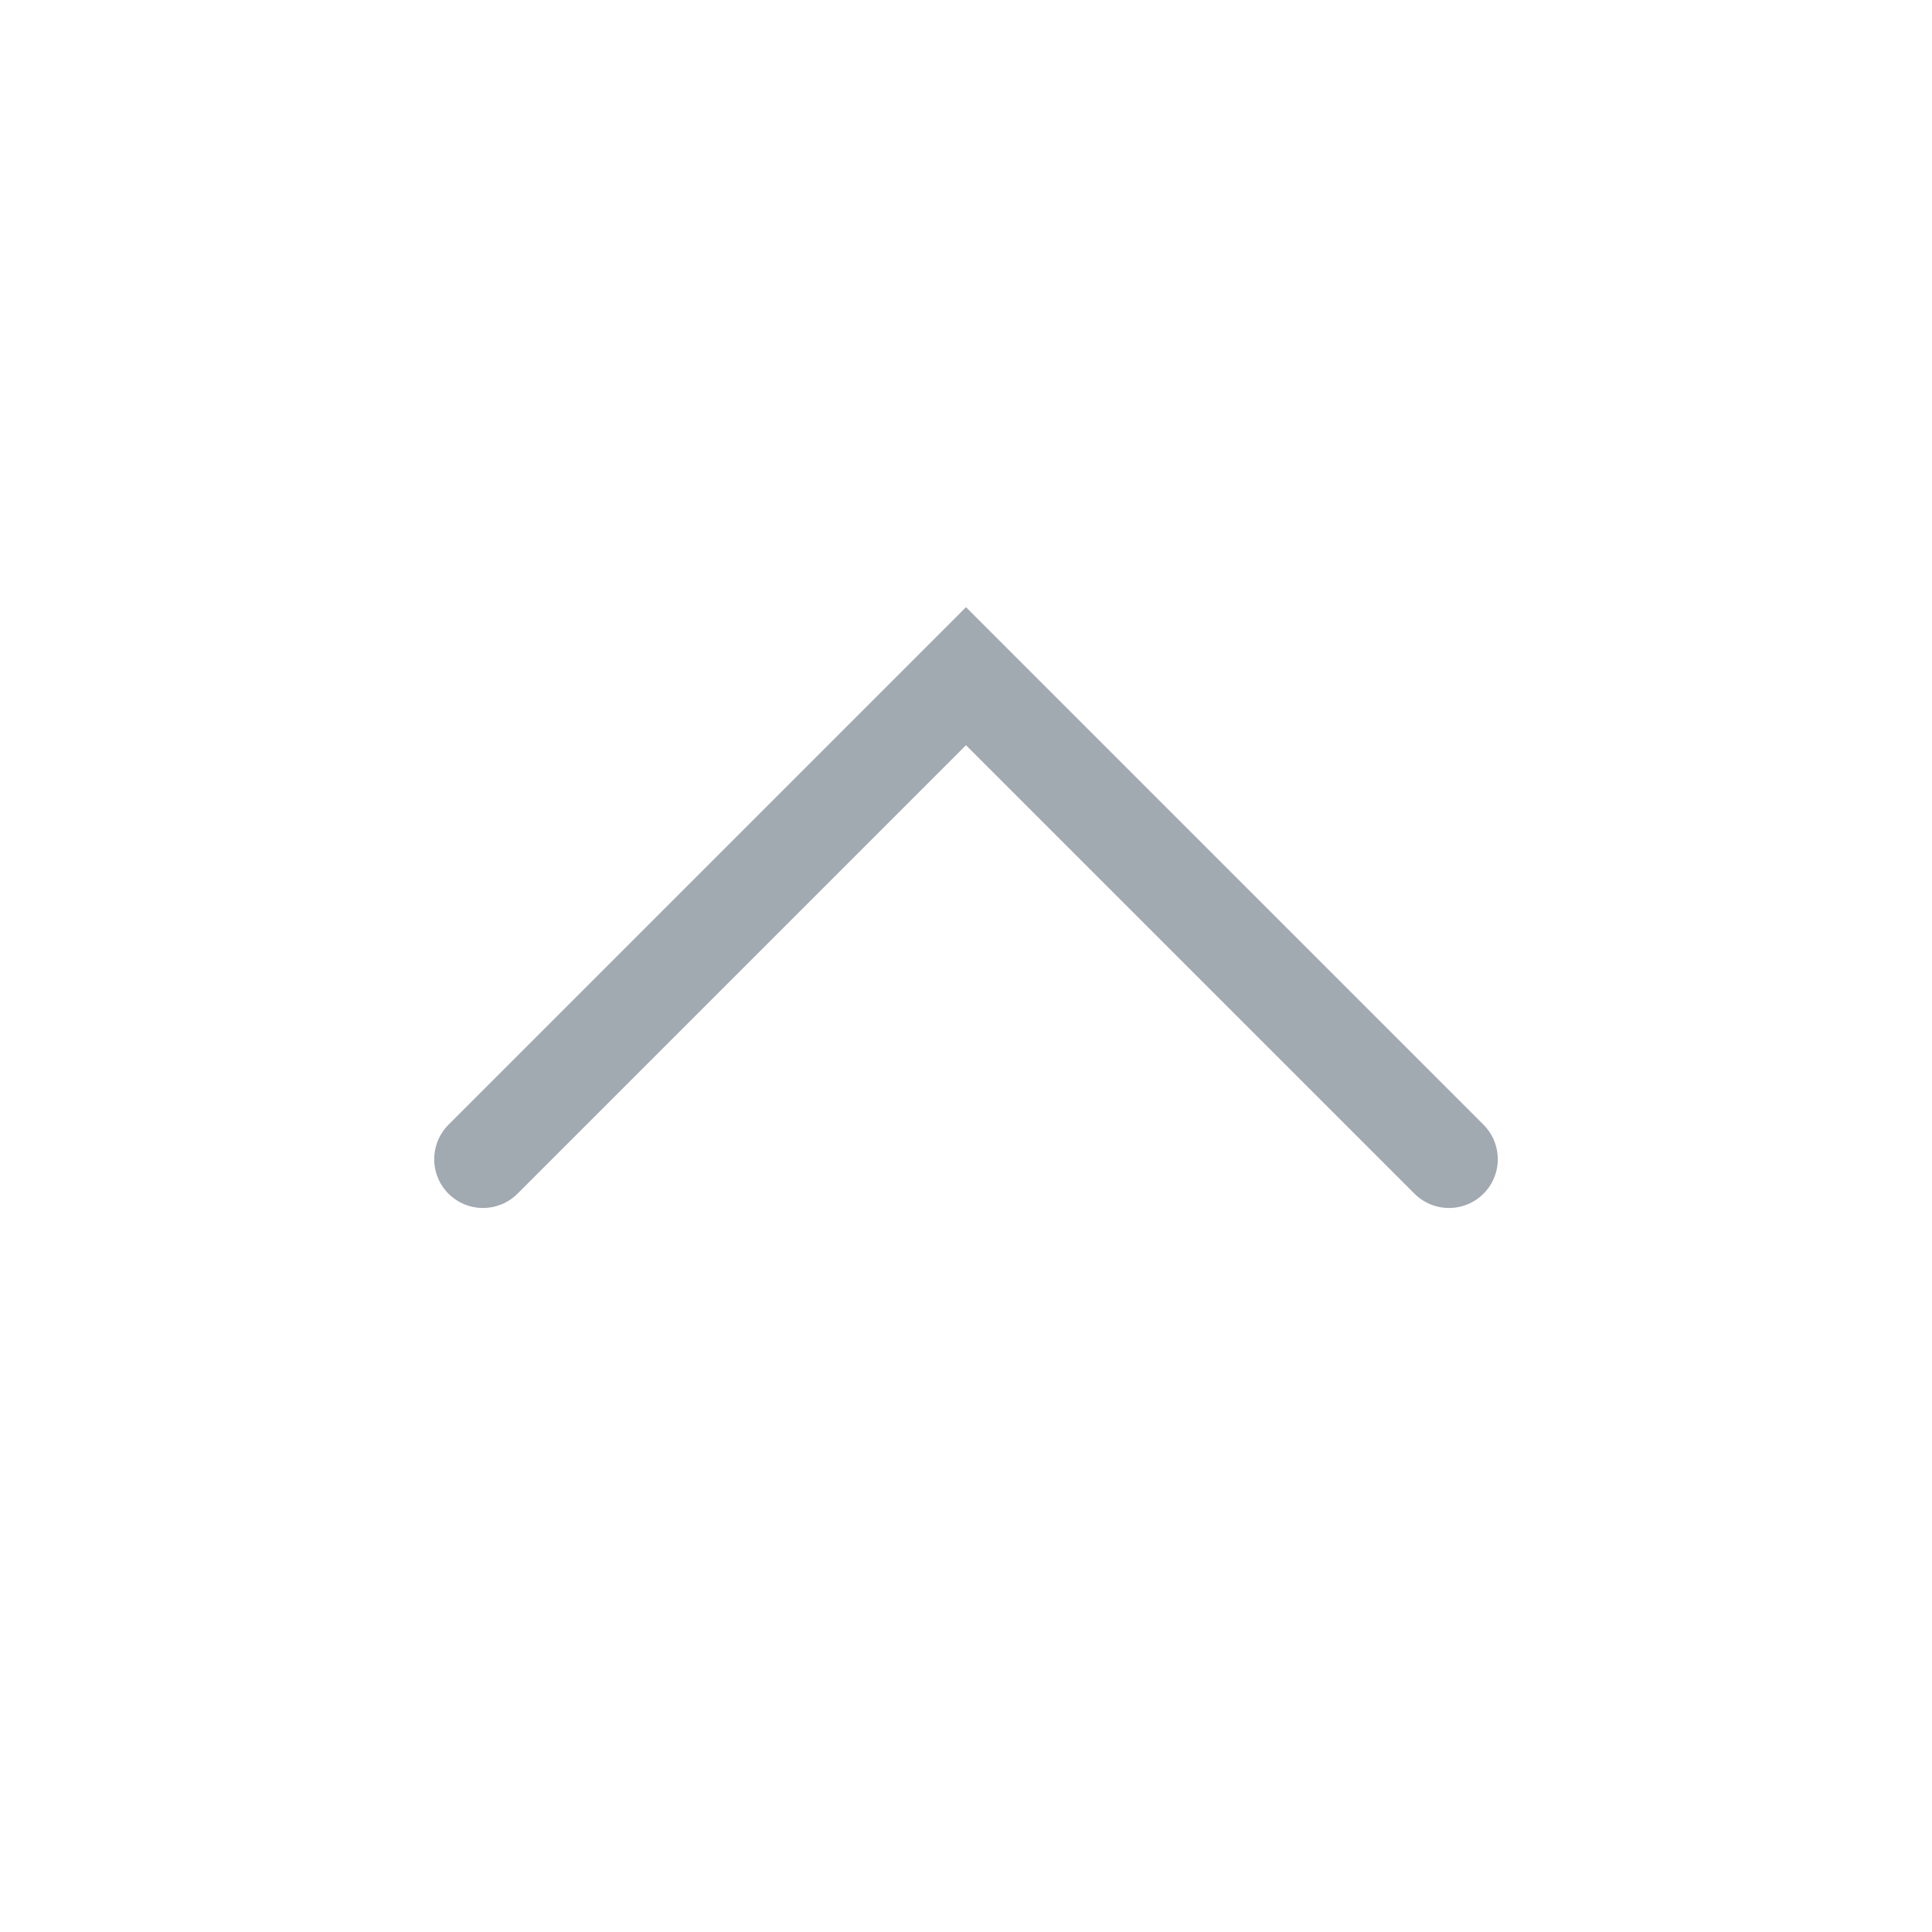
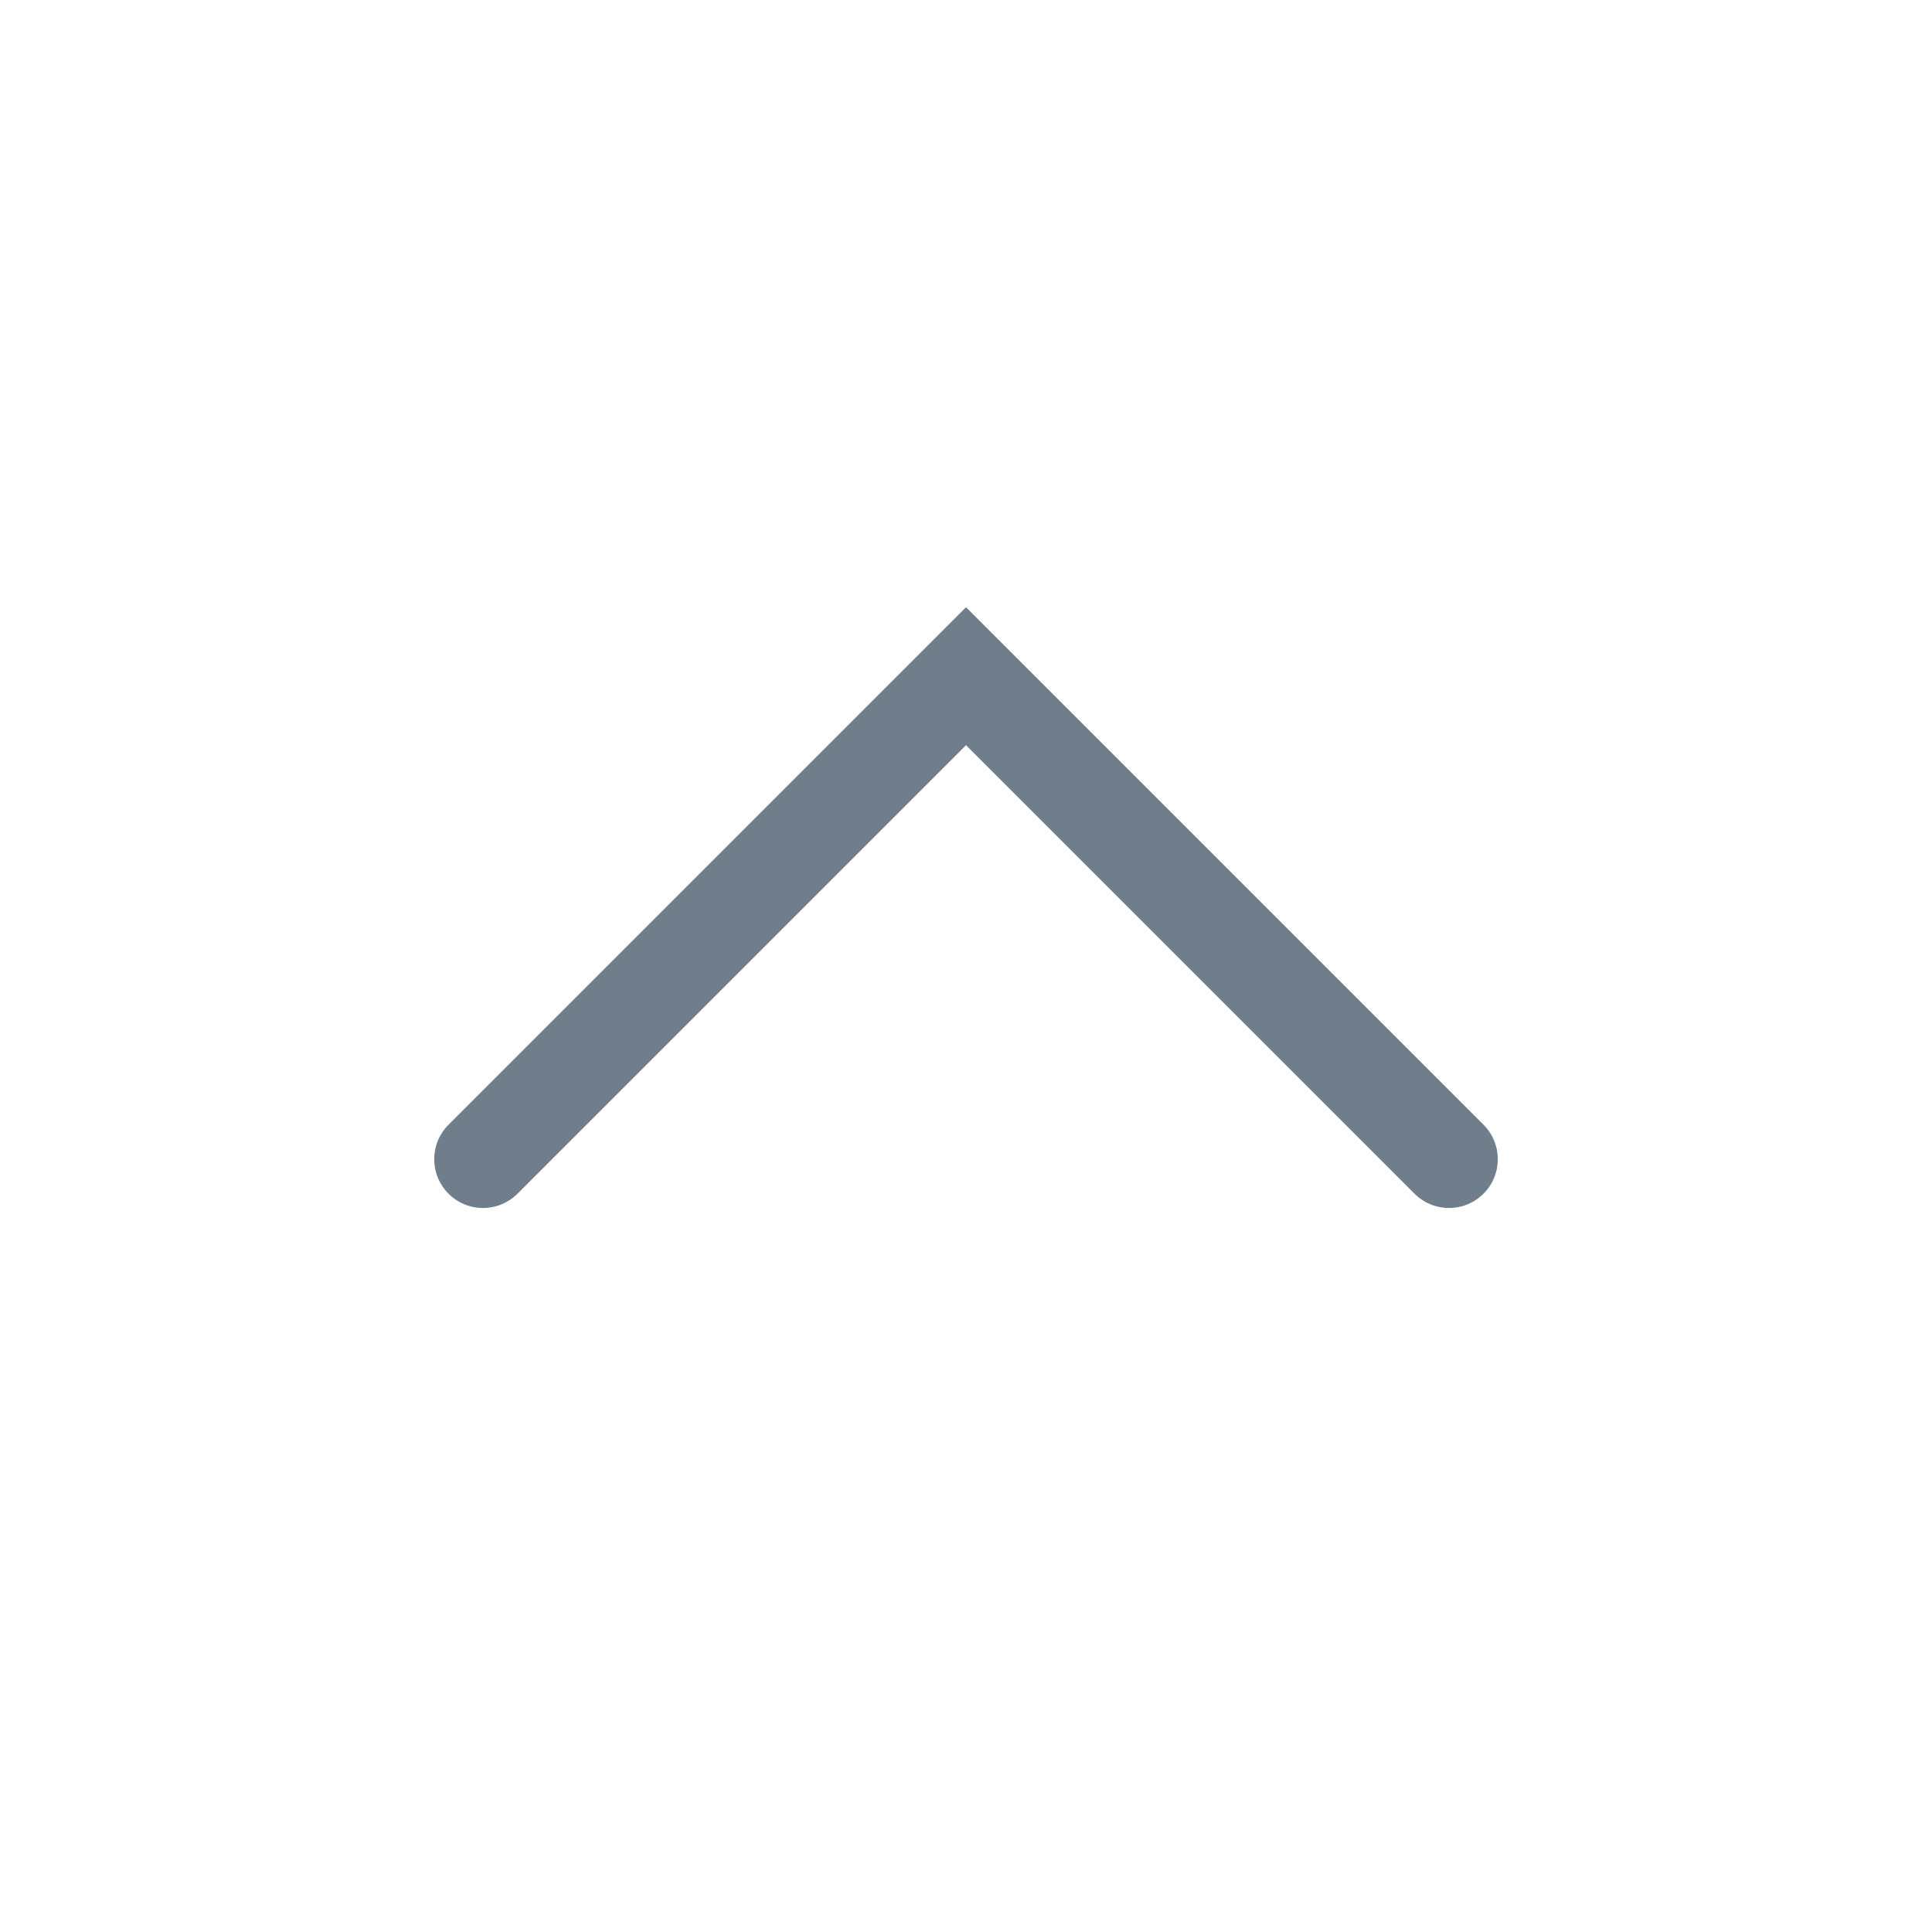
<svg xmlns="http://www.w3.org/2000/svg" viewBox="0 0 50 50" version="1.2" baseProfile="tiny">
  <defs>
</defs>
  <g fill="none" stroke="black" stroke-width="1" fill-rule="evenodd" stroke-linecap="square" stroke-linejoin="bevel">
-     <g fill="none" stroke="#a1a9b1" stroke-opacity="1" stroke-width="1.01" stroke-linecap="round" stroke-linejoin="miter" stroke-miterlimit="2" transform="matrix(2.5,0,0,2.5,2.5,2.5)" font-family="Noto Sans" font-size="10" font-weight="400" font-style="normal">
+     <g fill="none" stroke="#000000" stroke-opacity="1" stroke-width="1" stroke-linecap="square" stroke-linejoin="bevel" transform="matrix(1,0,0,1,0,0)" font-family="Cantarell" font-size="10" font-weight="400" font-style="normal">
+ </g>
+     <g fill="none" stroke="#707d8a" stroke-opacity="1" stroke-width="1.01" stroke-linecap="round" stroke-linejoin="miter" stroke-miterlimit="2" transform="matrix(2.5,0,0,2.5,2.5,2.5)" font-family="Cantarell" font-size="10" font-weight="400" font-style="normal">
      <polyline fill="none" vector-effect="none" points="4,11 9,6 14,11 " />
    </g>
-     <g fill="none" stroke="#000000" stroke-opacity="1" stroke-width="1" stroke-linecap="square" stroke-linejoin="bevel" transform="matrix(1,0,0,1,0,0)" font-family="Noto Sans" font-size="10" font-weight="400" font-style="normal">
+     <g fill="none" stroke="#000000" stroke-opacity="1" stroke-width="1" stroke-linecap="square" stroke-linejoin="bevel" transform="matrix(1,0,0,1,0,0)" font-family="Cantarell" font-size="10" font-weight="400" font-style="normal">
</g>
  </g>
</svg>
